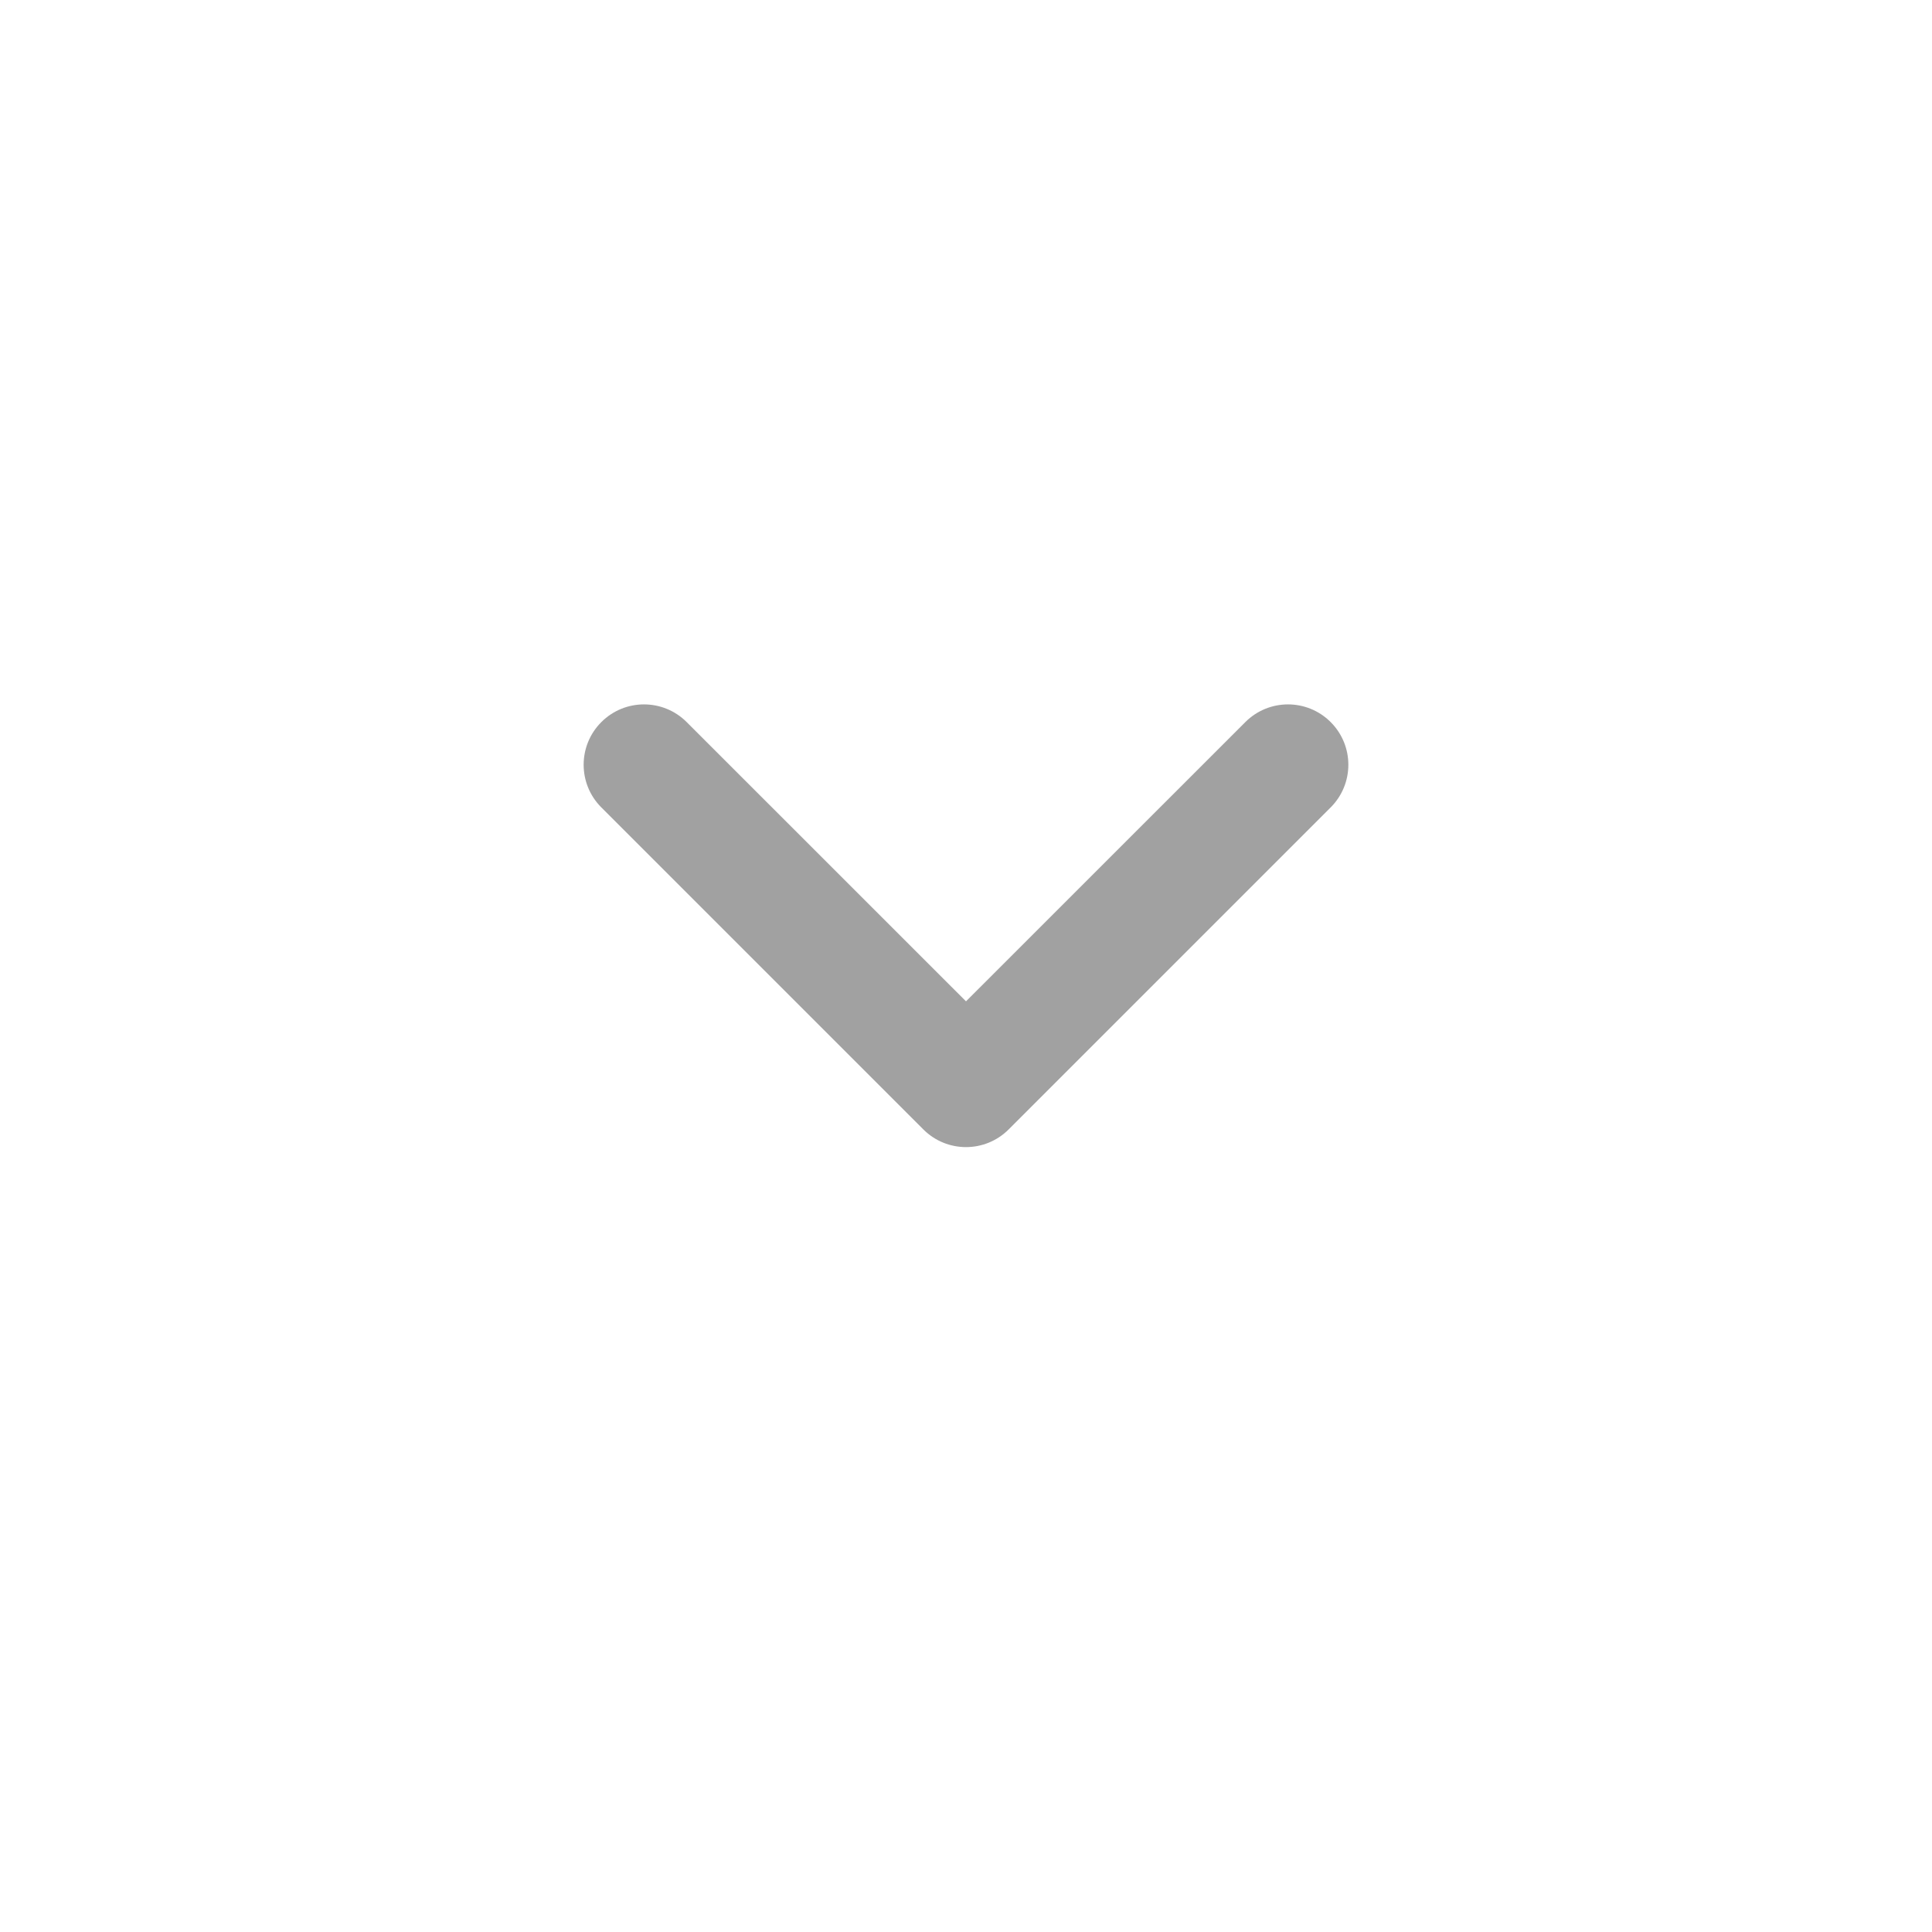
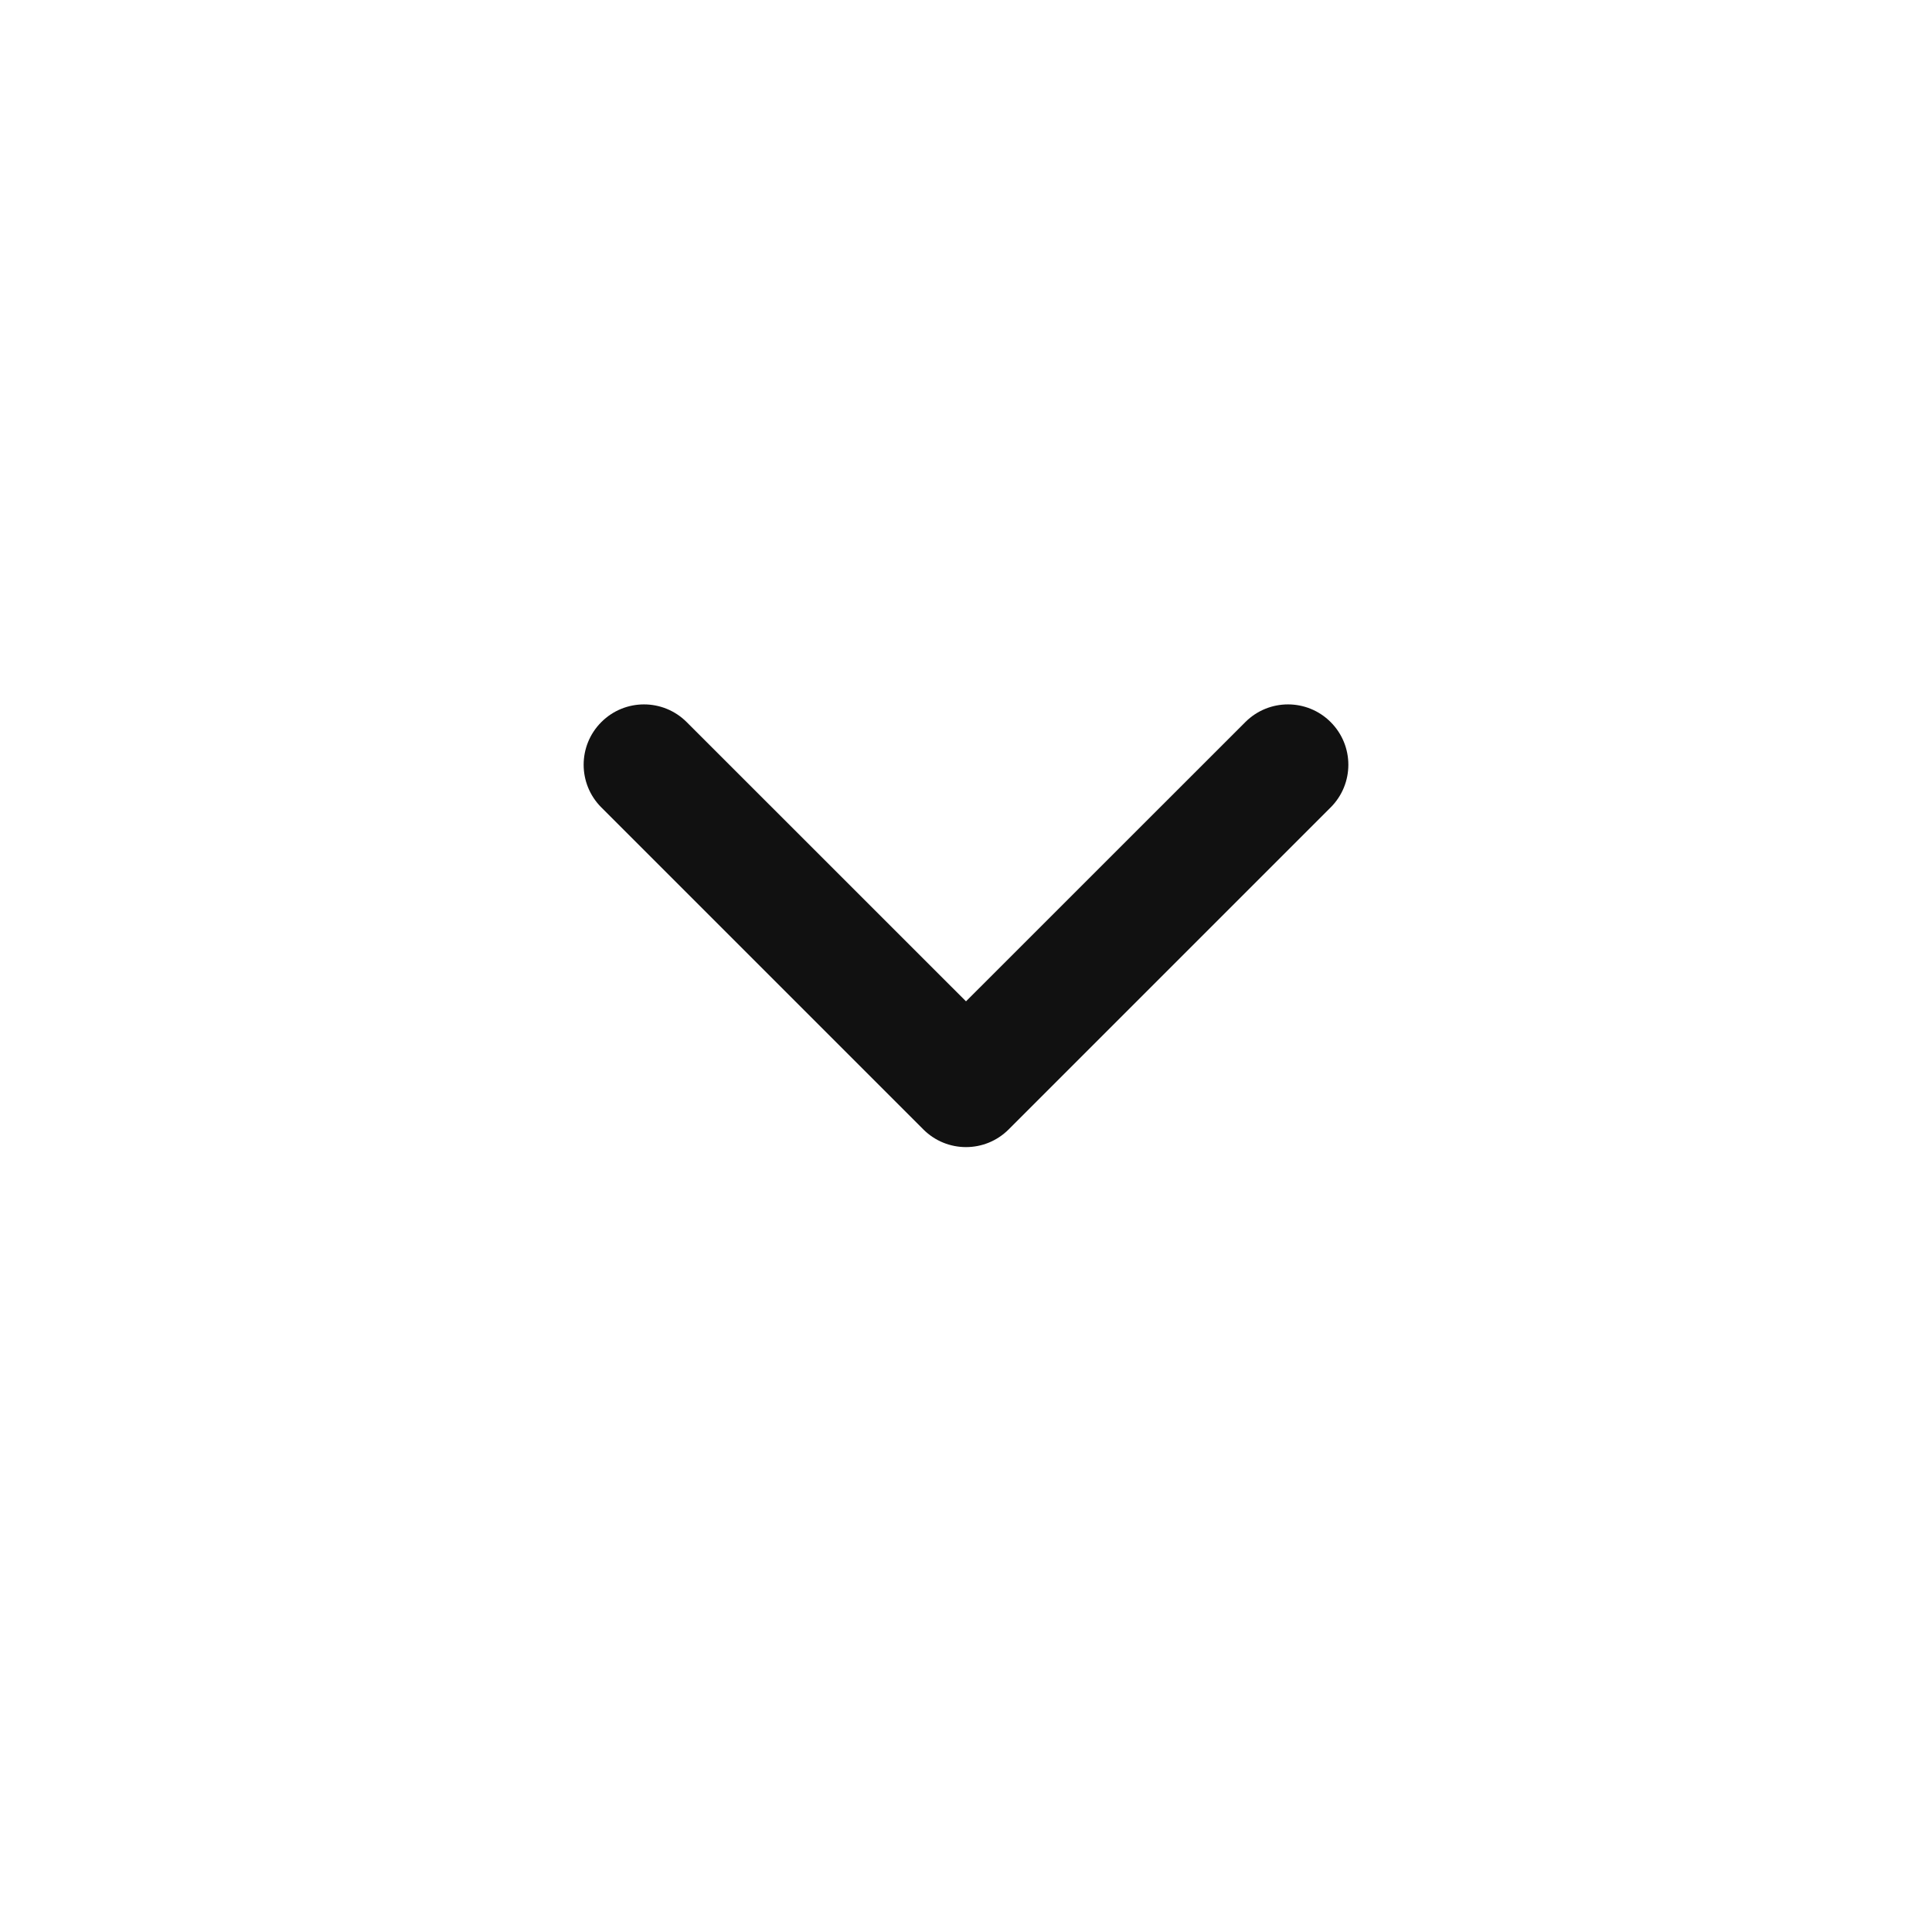
- <svg xmlns="http://www.w3.org/2000/svg" width="24" height="24" viewBox="0 0 24 24" fill="none">
-   <path fill-rule="evenodd" clip-rule="evenodd" d="M16.53 8.97C16.823 9.263 16.823 9.737 16.53 10.03L12.53 14.03C12.237 14.323 11.763 14.323 11.47 14.03L7.47 10.03C7.177 9.737 7.177 9.263 7.47 8.97C7.763 8.677 8.237 8.677 8.53 8.97L12 12.439L15.47 8.97C15.763 8.677 16.237 8.677 16.53 8.97Z" fill="#a1a1a1" />
+ <svg xmlns="http://www.w3.org/2000/svg" width="24" height="24" viewBox="0 0 24 24" fill="">
+   <path fill-rule="evenodd" clip-rule="evenodd" d="M16.53 8.97C16.823 9.263 16.823 9.737 16.53 10.03L12.53 14.03C12.237 14.323 11.763 14.323 11.47 14.03L7.47 10.03C7.177 9.737 7.177 9.263 7.47 8.97C7.763 8.677 8.237 8.677 8.53 8.97L12 12.439L15.47 8.97C15.763 8.677 16.237 8.677 16.53 8.97Z" fill="#111111" />
</svg>
